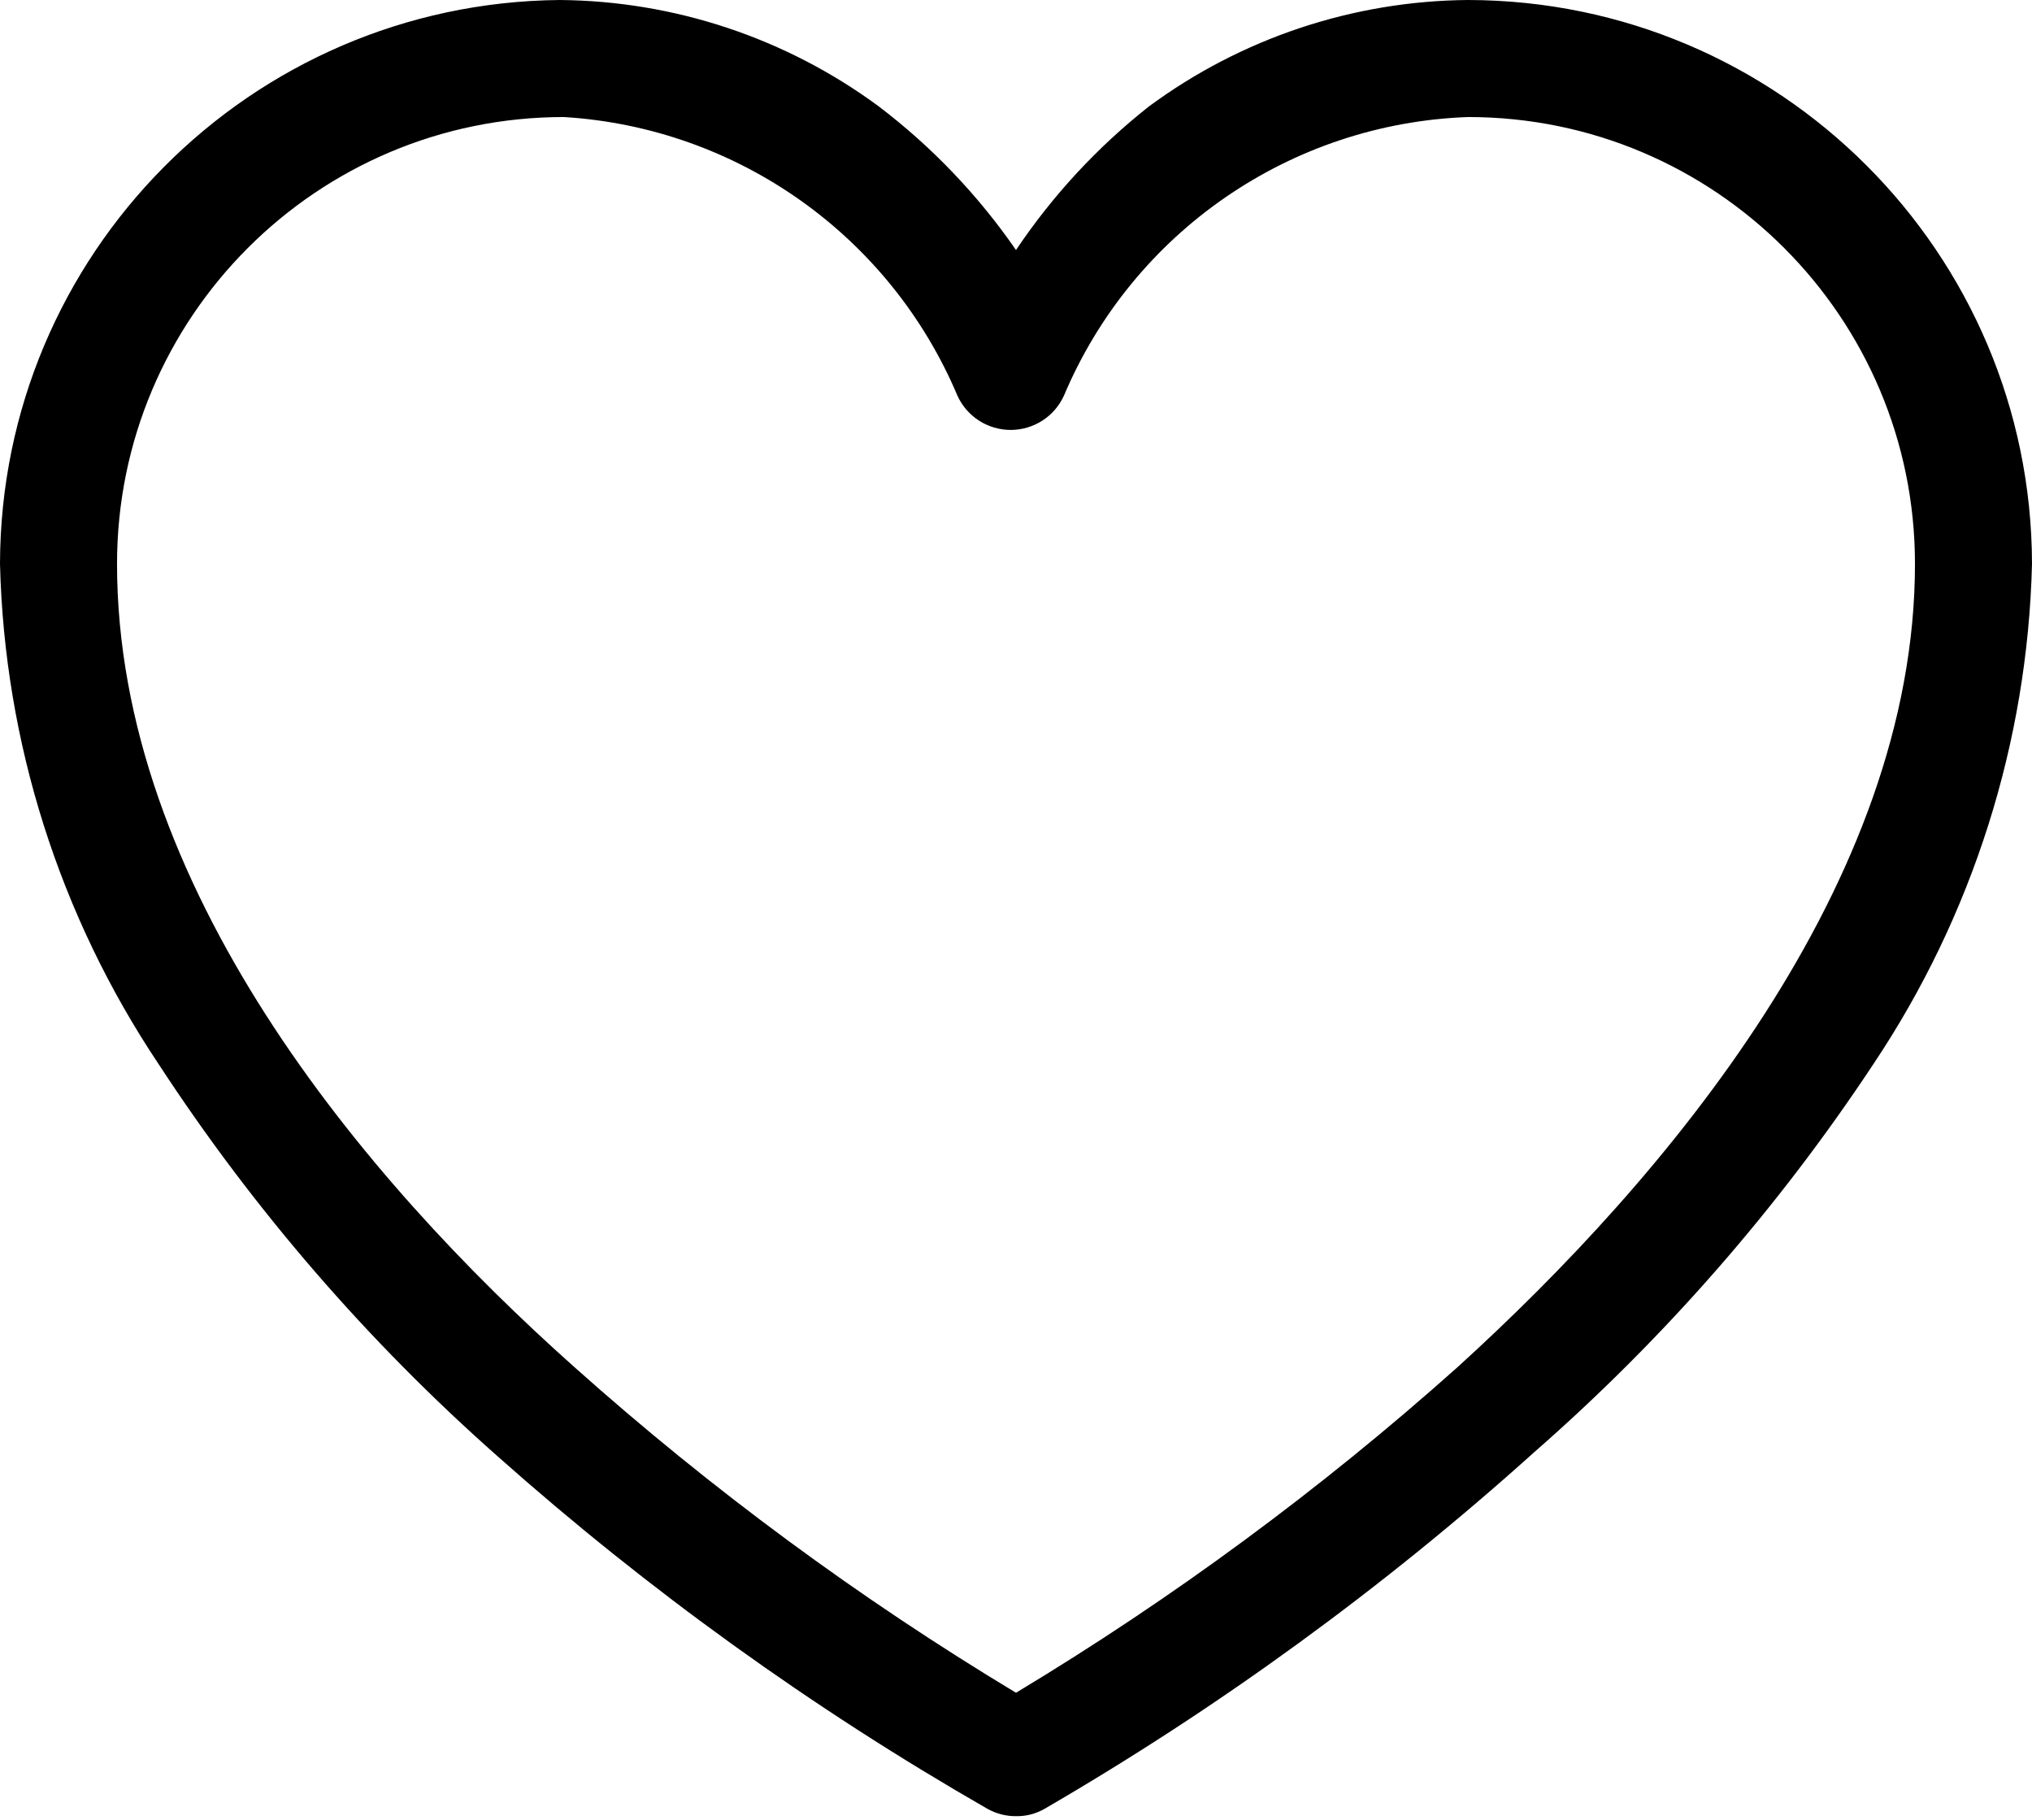
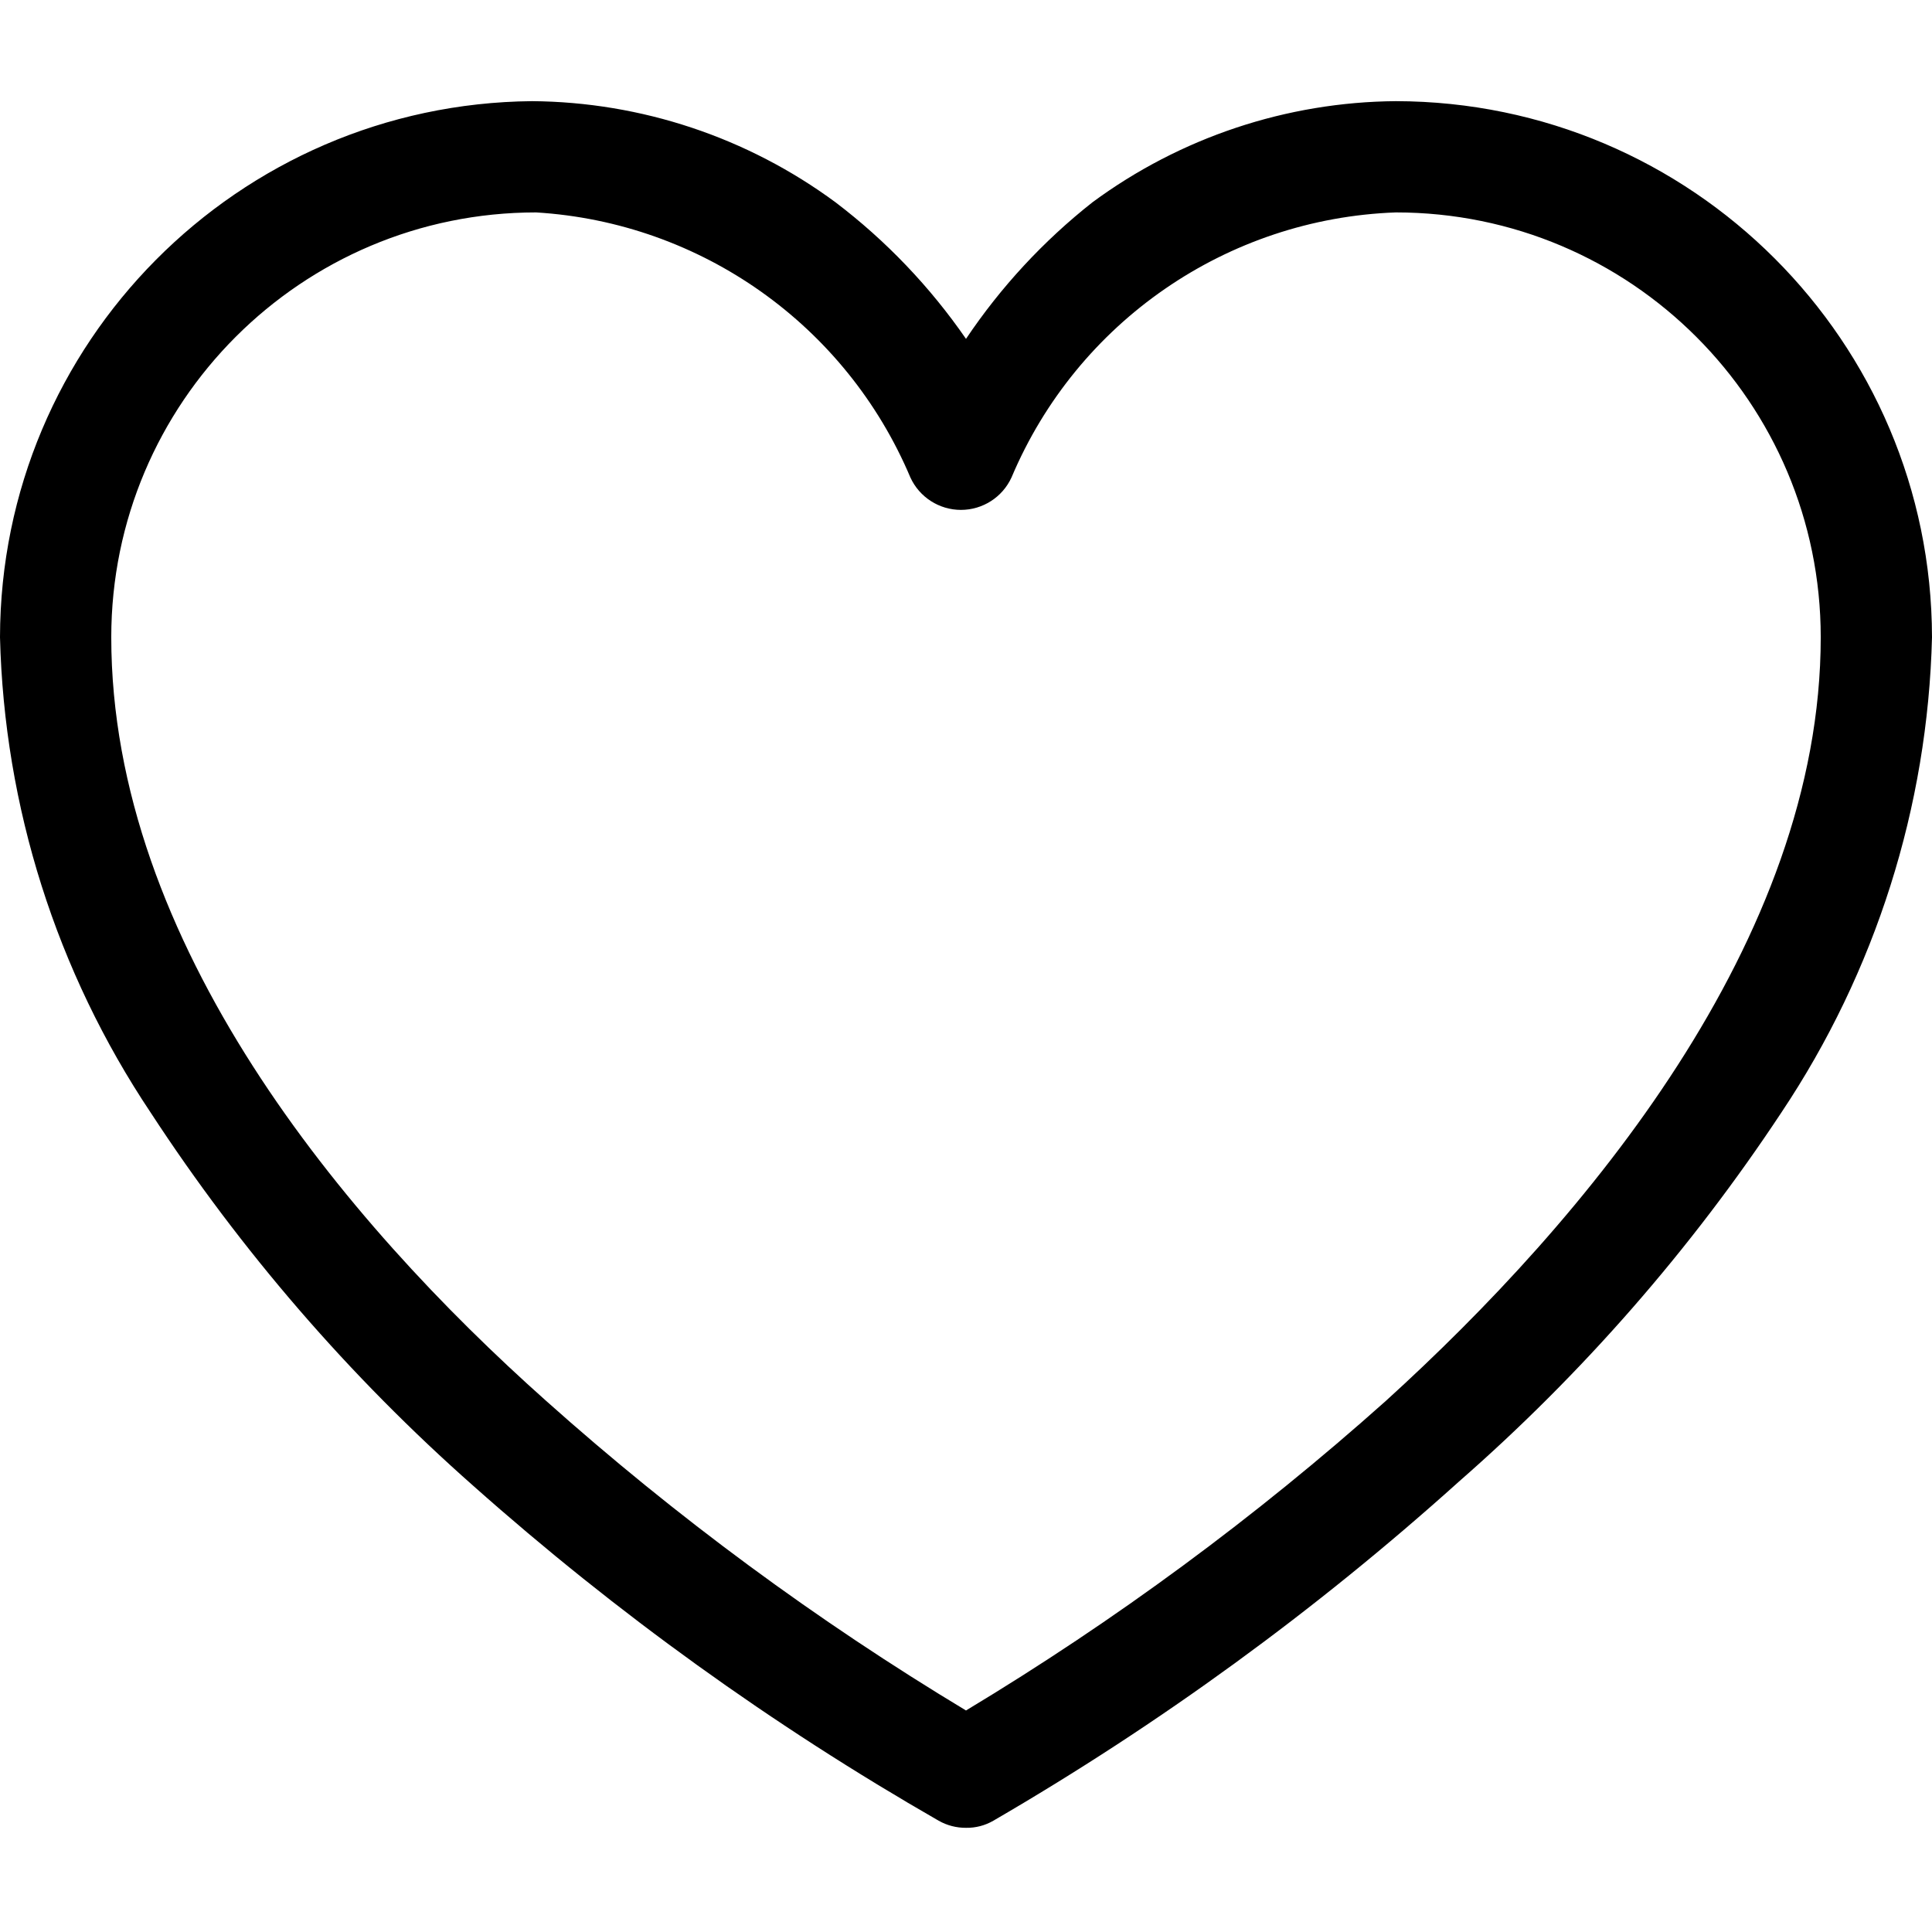
- <svg xmlns="http://www.w3.org/2000/svg" id="Layer_1" data-name="Layer 1" viewBox="0 0 19.1 17.1">
+ <svg width="20" height="20" viewBox="0 0 19.1 17.1">
  <path d="M13.8,0a5.12,5.12,0,0,0-3,1A5.92,5.92,0,0,0,9.55,2.35,5.92,5.92,0,0,0,8.26,1a5.12,5.12,0,0,0-3-1A5.31,5.31,0,0,0,0,5.3,8.85,8.85,0,0,0,1.49,10a18.19,18.19,0,0,0,3.19,3.69A27.61,27.61,0,0,0,9.28,17a.54.54,0,0,0,.27.07h0A.52.52,0,0,0,9.82,17a27.61,27.61,0,0,0,4.6-3.35A18.14,18.14,0,0,0,17.61,10,8.85,8.85,0,0,0,19.1,5.3,5.31,5.31,0,0,0,13.8,0ZM5.3,1.1A4.3,4.3,0,0,1,9,3.72a.55.55,0,0,0,1,0A4.29,4.29,0,0,1,13.8,1.1,4.2,4.2,0,0,1,18,5.3c0,3-2.34,5.77-4.3,7.55a27.61,27.61,0,0,1-4.15,3.06A27.61,27.61,0,0,1,5.4,12.85c-2-1.78-4.3-4.53-4.3-7.55A4.2,4.2,0,0,1,5.3,1.1Z" />
</svg>
